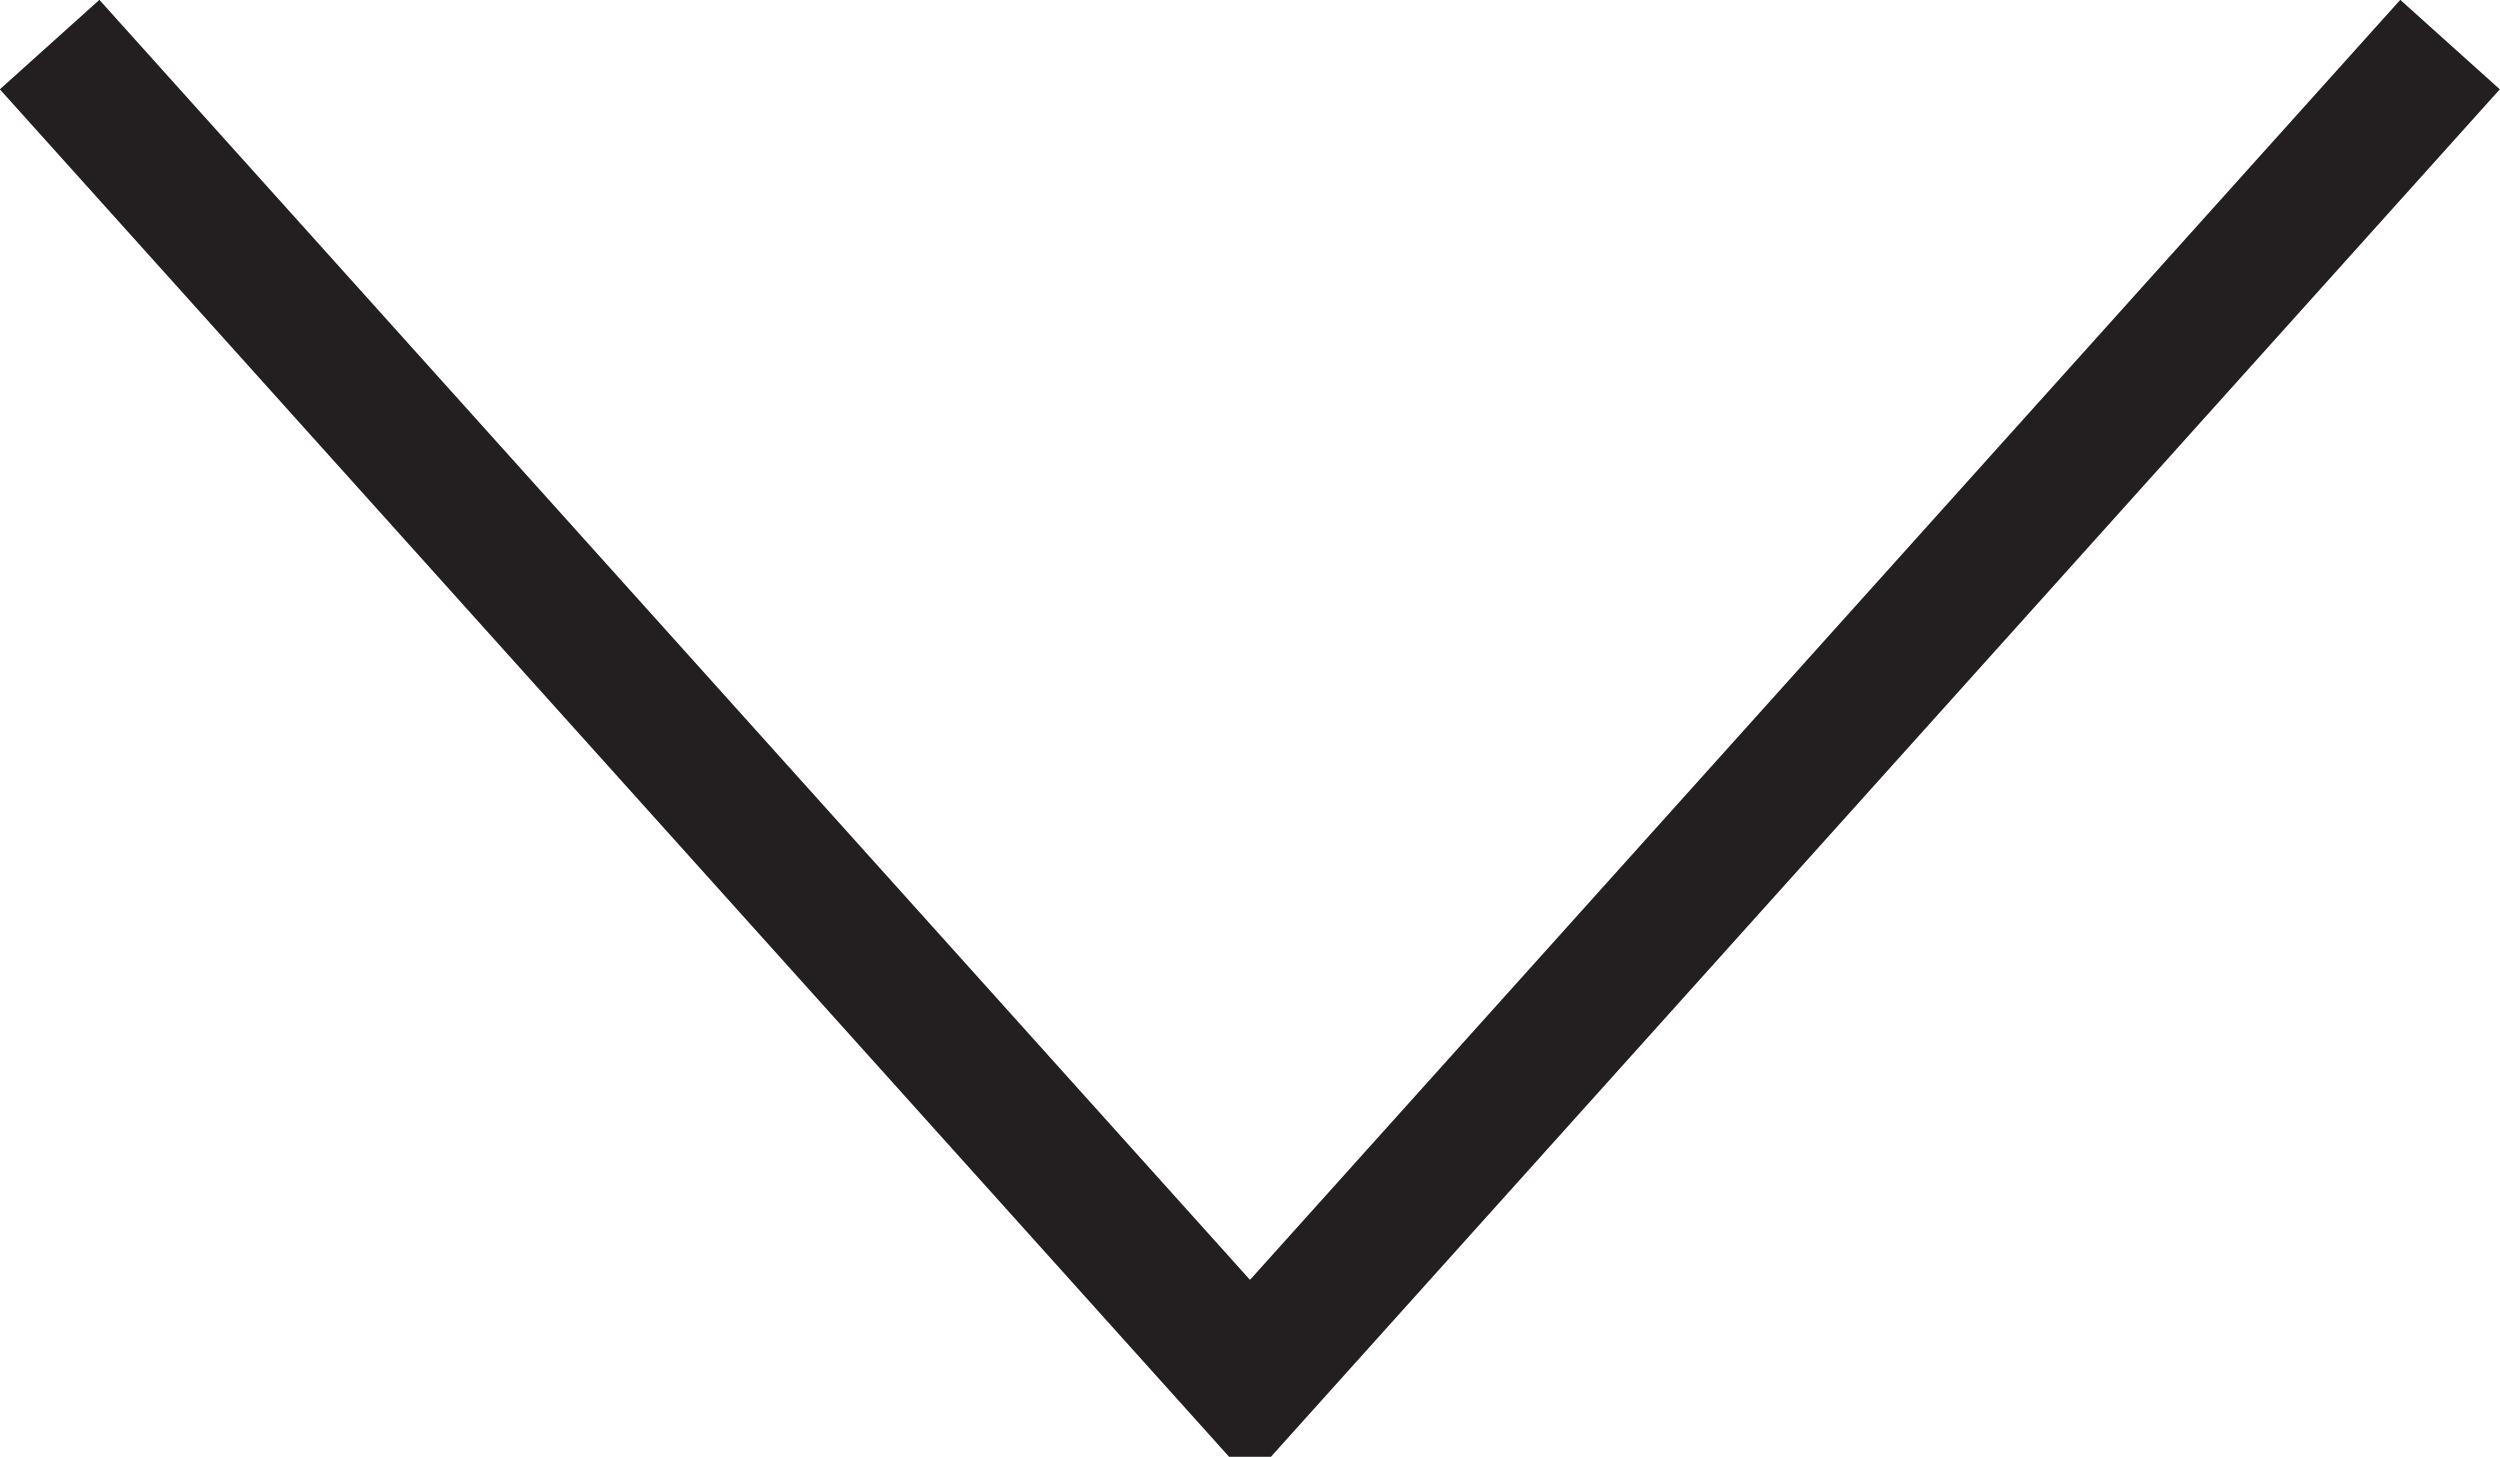
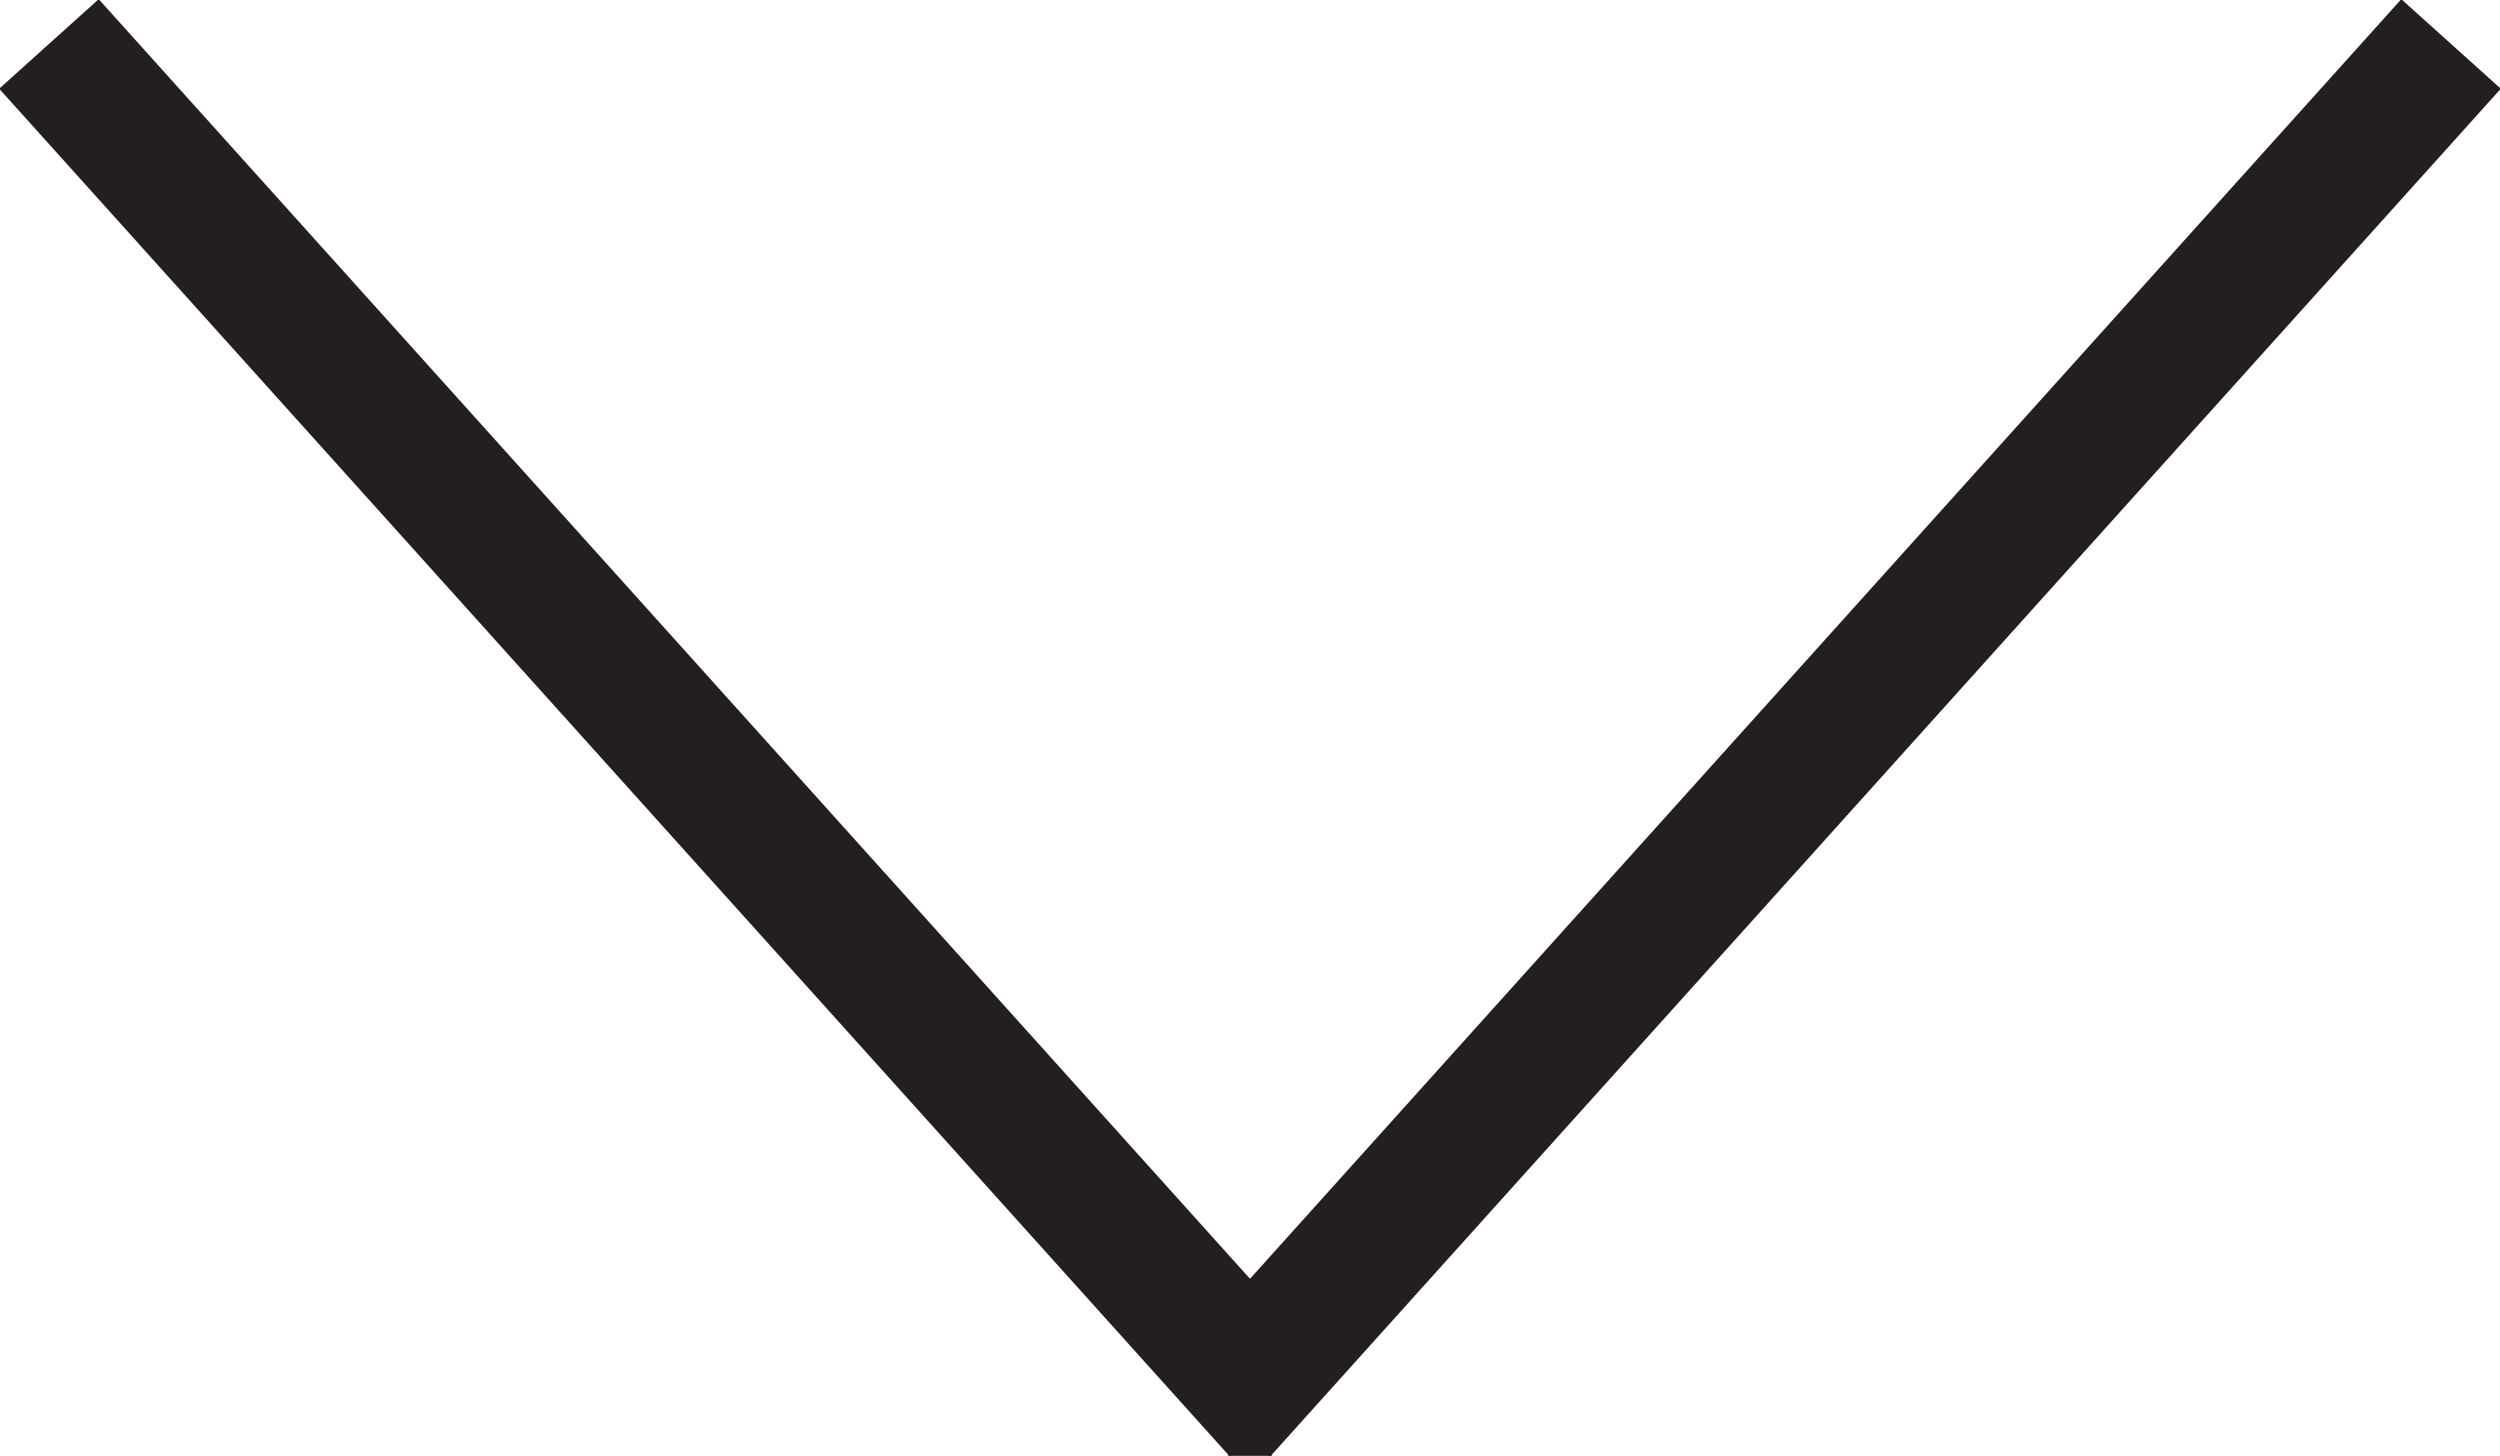
- <svg xmlns="http://www.w3.org/2000/svg" id="Layer_1" data-name="Layer 1" width="74.72" height="43.53" viewBox="0 0 74.72 43.53">
-   <defs>
-     <style>.cls-1,.cls-2{fill:none;stroke:#231f20;stroke-linecap:square;stroke-miterlimit:10;}.cls-1{stroke-width:4px;}</style>
-   </defs>
-   <line class="cls-1" x1="71.89" y1="2.82" x2="37.84" y2="40.71" />
-   <line class="cls-1" x1="36.88" y1="40.71" x2="2.82" y2="2.82" />
-   <rect class="cls-2" x="37.23" y="42.91" width="0.26" height="0.13" />
+ <svg xmlns="http://www.w3.org/2000/svg" version="1.1" id="Layer_1" x="0px" y="0px" viewBox="0 0 74.7 43.5" style="enable-background:new 0 0 74.7 43.5;" xml:space="preserve">
+   <style type="text/css">
+ 	.st0{fill:none;stroke:#231F20;stroke-width:4;stroke-linecap:square;stroke-miterlimit:10;}
+ 	.st1{fill:none;stroke:#231F20;stroke-linecap:square;stroke-miterlimit:10;}
+ </style>
+   <line class="st0" x1="71.9" y1="2.8" x2="37.8" y2="40.7" />
+   <line class="st0" x1="36.9" y1="40.7" x2="2.8" y2="2.8" />
+   <rect x="37.2" y="42.9" class="st1" width="0.3" height="0.1" />
</svg>
